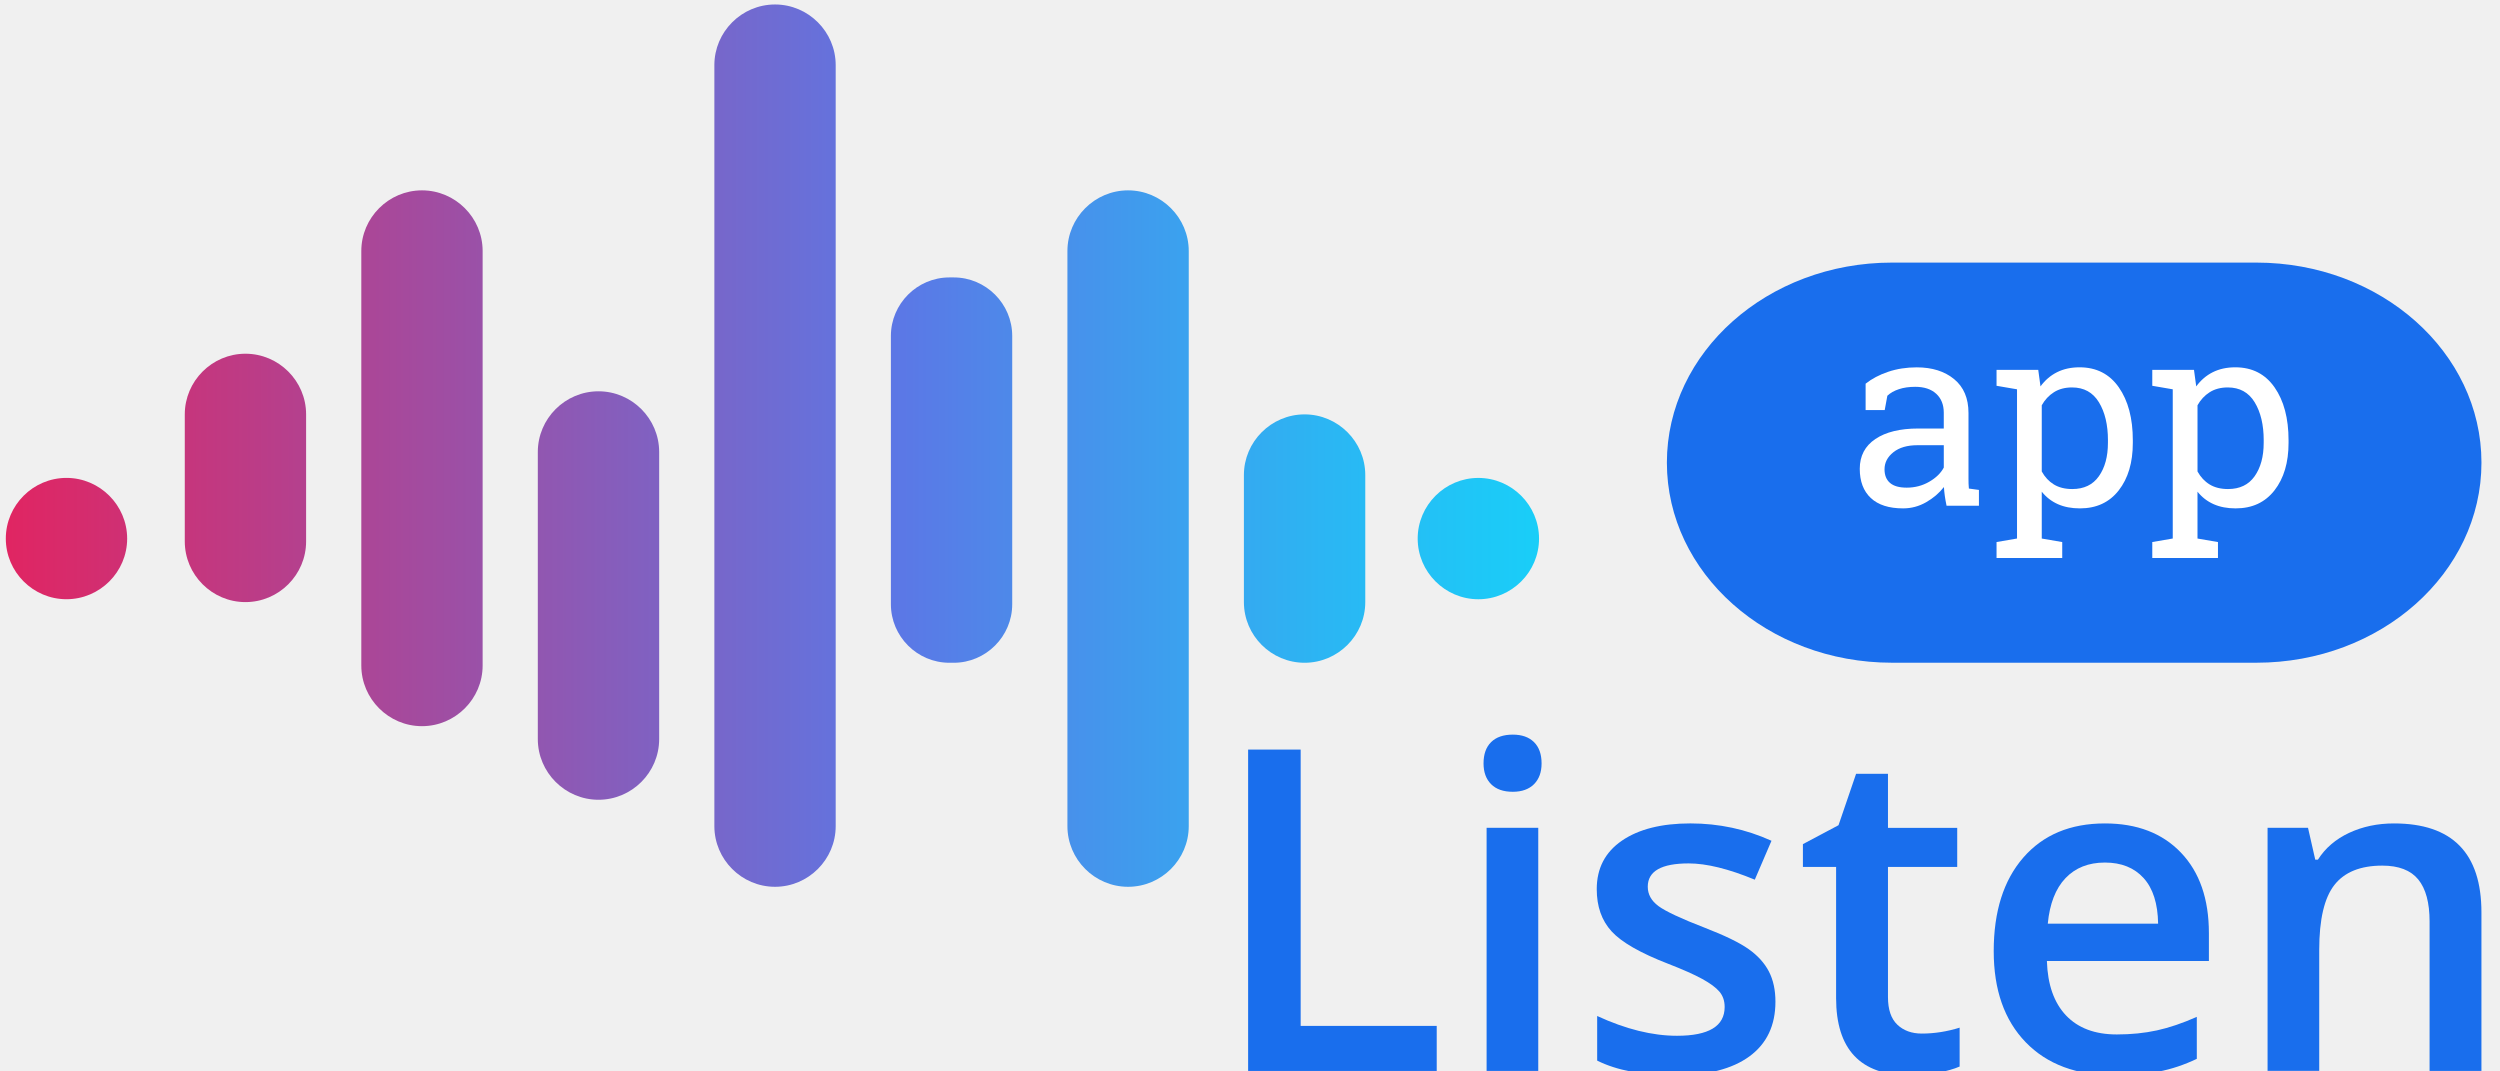
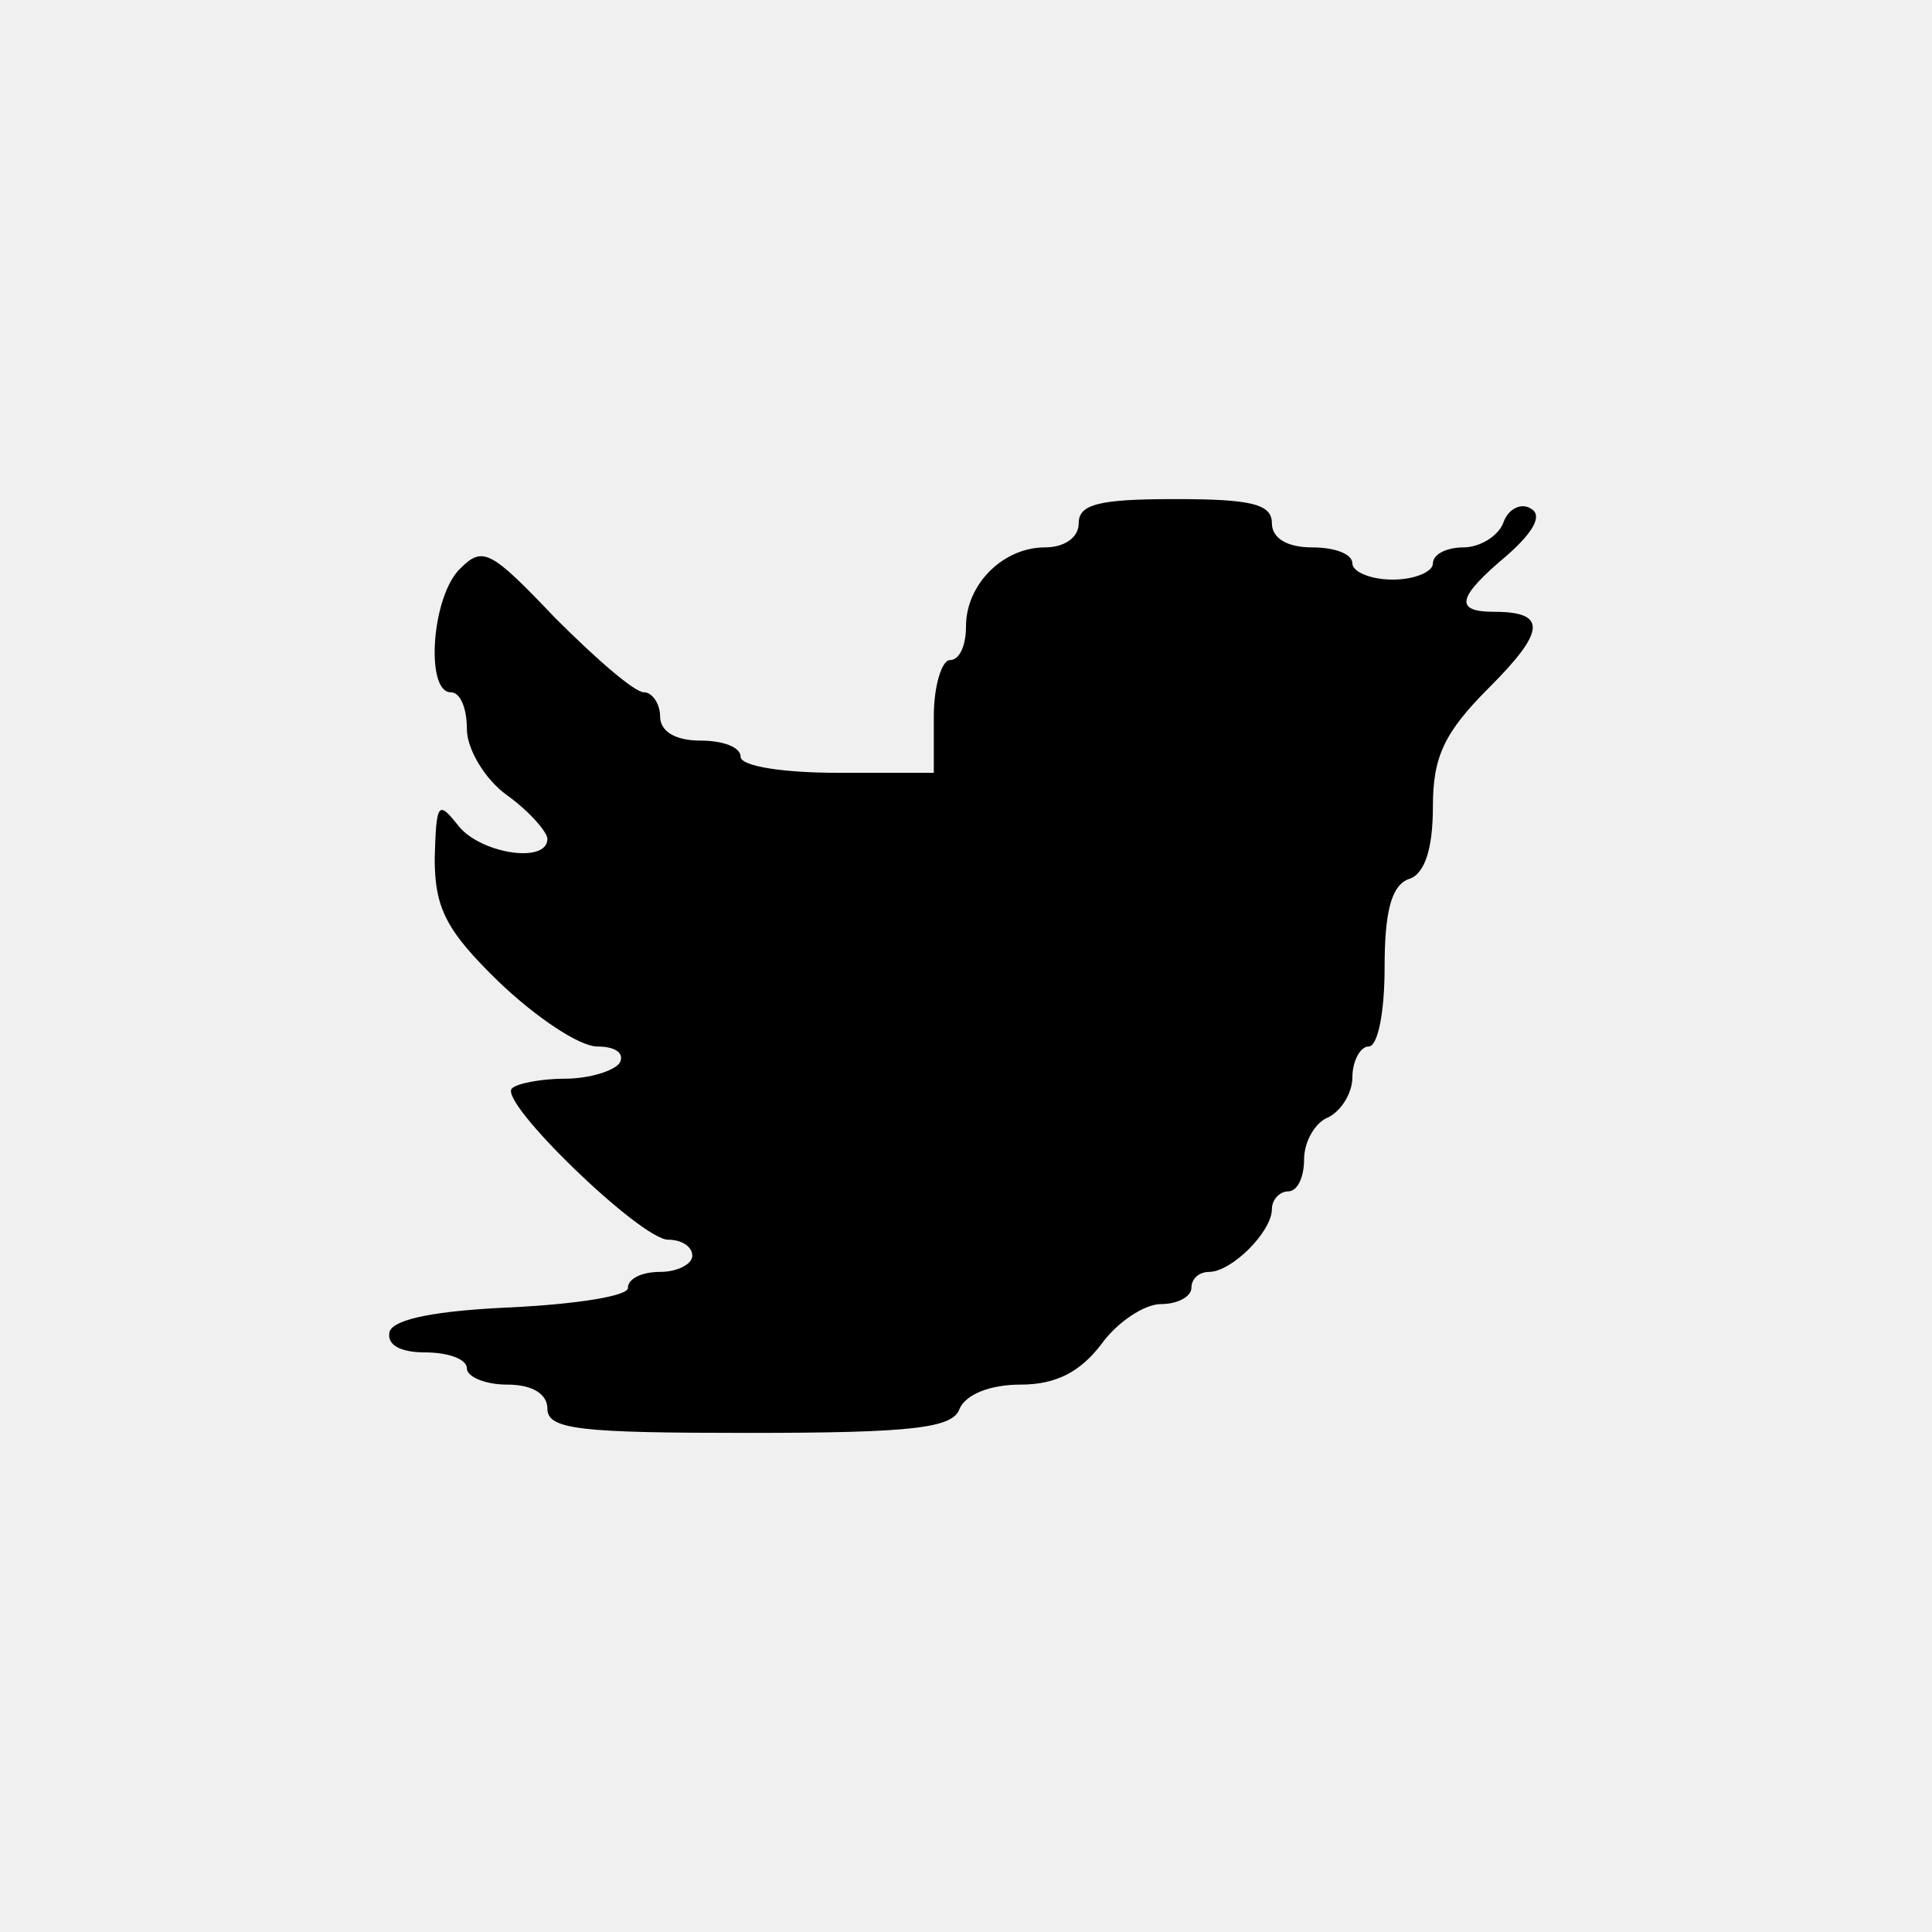
- <svg xmlns="http://www.w3.org/2000/svg" version="1.1" x="0px" y="0px" width="116.625px" height="49.959px" viewBox="0 0 116.625 49.959" enable-background="new 0 0 116.625 49.959" xml:space="preserve">
-   <g id="Layer_1">
- </g>
-   <g id="Layer_2">
-     <g>
-       <linearGradient id="SVGID_1_" gradientUnits="userSpaceOnUse" x1="-9.253" y1="22.295" x2="93.085" y2="22.295">
-         <stop offset="0" style="stop-color:#FF1244" />
-         <stop offset="0.502" style="stop-color:#5B78E6" />
-         <stop offset="0.558" style="stop-color:#4C8BEA" />
-         <stop offset="0.696" style="stop-color:#2BB6F3" />
-         <stop offset="0.82" style="stop-color:#14D5FA" />
-         <stop offset="0.926" style="stop-color:#05E7FE" />
-         <stop offset="1" style="stop-color:#00EEFF" />
-       </linearGradient>
-       <path fill="url(#SVGID_1_)" d="M11.45,28.088L11.45,28.088c-1.556,0-2.83-1.273-2.83-2.83v-5.927c0-1.556,1.274-2.83,2.83-2.83    l0,0c1.557,0,2.83,1.274,2.83,2.83v5.927C14.28,26.815,13.007,28.088,11.45,28.088z" />
-       <linearGradient id="SVGID_2_" gradientUnits="userSpaceOnUse" x1="-9.255" y1="25.125" x2="93.1" y2="25.125">
-         <stop offset="0" style="stop-color:#FF1244" />
-         <stop offset="0.502" style="stop-color:#5B78E6" />
-         <stop offset="0.558" style="stop-color:#4C8BEA" />
-         <stop offset="0.696" style="stop-color:#2BB6F3" />
-         <stop offset="0.82" style="stop-color:#14D5FA" />
-         <stop offset="0.926" style="stop-color:#05E7FE" />
-         <stop offset="1" style="stop-color:#00EEFF" />
-       </linearGradient>
-       <path fill="url(#SVGID_2_)" d="M3.101,22.294L3.101,22.294c-1.557,0-2.83,1.274-2.83,2.831l0,0c0,1.557,1.273,2.829,2.83,2.829    l0,0c1.557,0,2.831-1.272,2.831-2.829l0,0C5.931,23.568,4.657,22.294,3.101,22.294z" />
-       <linearGradient id="SVGID_3_" gradientUnits="userSpaceOnUse" x1="-9.252" y1="21.378" x2="93.086" y2="21.378">
-         <stop offset="0" style="stop-color:#FF1244" />
-         <stop offset="0.502" style="stop-color:#5B78E6" />
-         <stop offset="0.558" style="stop-color:#4C8BEA" />
-         <stop offset="0.696" style="stop-color:#2BB6F3" />
-         <stop offset="0.82" style="stop-color:#14D5FA" />
-         <stop offset="0.926" style="stop-color:#05E7FE" />
-         <stop offset="1" style="stop-color:#00EEFF" />
-       </linearGradient>
-       <path fill="url(#SVGID_3_)" d="M19.685,33.876L19.685,33.876c-1.556,0-2.83-1.273-2.83-2.83V11.711    c0-1.557,1.274-2.831,2.83-2.831l0,0c1.557,0,2.83,1.273,2.83,2.831v19.334C22.515,32.603,21.241,33.876,19.685,33.876z" />
-       <linearGradient id="SVGID_4_" gradientUnits="userSpaceOnUse" x1="-9.255" y1="27.782" x2="93.091" y2="27.782">
-         <stop offset="0" style="stop-color:#FF1244" />
-         <stop offset="0.502" style="stop-color:#5B78E6" />
-         <stop offset="0.558" style="stop-color:#4C8BEA" />
-         <stop offset="0.696" style="stop-color:#2BB6F3" />
-         <stop offset="0.82" style="stop-color:#14D5FA" />
-         <stop offset="0.926" style="stop-color:#05E7FE" />
-         <stop offset="1" style="stop-color:#00EEFF" />
-       </linearGradient>
-       <path fill="url(#SVGID_4_)" d="M27.92,37.309L27.92,37.309c-1.557,0-2.831-1.273-2.831-2.831V21.084    c0-1.557,1.273-2.83,2.831-2.83l0,0c1.557,0,2.83,1.273,2.83,2.83v13.394C30.75,36.036,29.477,37.309,27.92,37.309z" />
-       <linearGradient id="SVGID_5_" gradientUnits="userSpaceOnUse" x1="-9.267" y1="25.125" x2="93.097" y2="25.125">
-         <stop offset="0" style="stop-color:#FF1244" />
-         <stop offset="0.502" style="stop-color:#5B78E6" />
-         <stop offset="0.558" style="stop-color:#4C8BEA" />
-         <stop offset="0.696" style="stop-color:#2BB6F3" />
-         <stop offset="0.82" style="stop-color:#14D5FA" />
-         <stop offset="0.926" style="stop-color:#05E7FE" />
-         <stop offset="1" style="stop-color:#00EEFF" />
-       </linearGradient>
-       <path fill="url(#SVGID_5_)" d="M60.859,30.918L60.859,30.918c1.557,0,2.831-1.273,2.831-2.83v-5.927    c0-1.556-1.273-2.83-2.831-2.83l0,0c-1.557,0-2.831,1.274-2.831,2.83v5.927C58.028,29.646,59.302,30.918,60.859,30.918z" />
-       <linearGradient id="SVGID_6_" gradientUnits="userSpaceOnUse" x1="-9.254" y1="25.125" x2="93.092" y2="25.125">
-         <stop offset="0" style="stop-color:#FF1244" />
-         <stop offset="0.502" style="stop-color:#5B78E6" />
-         <stop offset="0.558" style="stop-color:#4C8BEA" />
-         <stop offset="0.696" style="stop-color:#2BB6F3" />
-         <stop offset="0.82" style="stop-color:#14D5FA" />
-         <stop offset="0.926" style="stop-color:#05E7FE" />
-         <stop offset="1" style="stop-color:#00EEFF" />
-       </linearGradient>
-       <path fill="url(#SVGID_6_)" d="M52.625,41.369L52.625,41.369c1.556,0,2.83-1.273,2.83-2.83V11.711c0-1.557-1.274-2.831-2.83-2.831    l0,0c-1.557,0-2.83,1.273-2.83,2.831v26.828C49.795,40.096,51.068,41.369,52.625,41.369z" />
-       <linearGradient id="SVGID_7_" gradientUnits="userSpaceOnUse" x1="-9.259" y1="21.93" x2="93.096" y2="21.93">
-         <stop offset="0" style="stop-color:#FF1244" />
-         <stop offset="0.502" style="stop-color:#5B78E6" />
-         <stop offset="0.558" style="stop-color:#4C8BEA" />
-         <stop offset="0.696" style="stop-color:#2BB6F3" />
-         <stop offset="0.82" style="stop-color:#14D5FA" />
-         <stop offset="0.926" style="stop-color:#05E7FE" />
-         <stop offset="1" style="stop-color:#00EEFF" />
-       </linearGradient>
-       <path fill="url(#SVGID_7_)" d="M44.289,30.918h0.202c1.5,0,2.729-1.229,2.729-2.729V15.671c0-1.501-1.229-2.729-2.729-2.729    h-0.202c-1.501,0-2.729,1.229-2.729,2.729v12.518C41.56,29.69,42.788,30.918,44.289,30.918z" />
-       <linearGradient id="SVGID_8_" gradientUnits="userSpaceOnUse" x1="-9.254" y1="20.789" x2="93.091" y2="20.789">
-         <stop offset="0" style="stop-color:#FF1244" />
-         <stop offset="0.502" style="stop-color:#5B78E6" />
-         <stop offset="0.558" style="stop-color:#4C8BEA" />
-         <stop offset="0.696" style="stop-color:#2BB6F3" />
-         <stop offset="0.82" style="stop-color:#14D5FA" />
-         <stop offset="0.926" style="stop-color:#05E7FE" />
-         <stop offset="1" style="stop-color:#00EEFF" />
-       </linearGradient>
-       <path fill="url(#SVGID_8_)" d="M36.155,41.369L36.155,41.369c-1.557,0-2.83-1.273-2.83-2.83v-35.5c0-1.556,1.273-2.83,2.83-2.83    l0,0c1.556,0,2.83,1.274,2.83,2.83v35.5C38.985,40.096,37.711,41.369,36.155,41.369z" />
-       <linearGradient id="SVGID_9_" gradientUnits="userSpaceOnUse" x1="-9.254" y1="25.125" x2="93.093" y2="25.125">
-         <stop offset="0" style="stop-color:#FF1244" />
-         <stop offset="0.502" style="stop-color:#5B78E6" />
-         <stop offset="0.558" style="stop-color:#4C8BEA" />
-         <stop offset="0.696" style="stop-color:#2BB6F3" />
-         <stop offset="0.82" style="stop-color:#14D5FA" />
-         <stop offset="0.926" style="stop-color:#05E7FE" />
-         <stop offset="1" style="stop-color:#00EEFF" />
-       </linearGradient>
-       <path fill="url(#SVGID_9_)" d="M68.965,27.955L68.965,27.955c1.557,0,2.831-1.272,2.831-2.829l0,0    c0-1.557-1.274-2.831-2.831-2.831l0,0c-1.556,0-2.83,1.274-2.83,2.831l0,0C66.135,26.682,67.409,27.955,68.965,27.955z" />
-     </g>
-     <g>
-       <path fill="#196EED" d="M58.225,49.959V34.968h2.451v12.89h6.347v2.102H58.225z" />
-       <path fill="#196EED" d="M69.207,35.613c0-0.43,0.118-0.762,0.354-0.994c0.236-0.232,0.573-0.349,1.01-0.349    c0.424,0,0.753,0.116,0.99,0.349c0.235,0.232,0.354,0.564,0.354,0.994c0,0.41-0.118,0.733-0.354,0.97    c-0.236,0.235-0.566,0.354-0.99,0.354c-0.438,0-0.774-0.118-1.01-0.354C69.325,36.347,69.207,36.023,69.207,35.613z M71.76,49.959    h-2.41V38.618h2.41V49.959z" />
-       <path fill="#196EED" d="M82.824,46.729c0,1.107-0.403,1.957-1.21,2.549c-0.807,0.591-1.962,0.887-3.466,0.887    c-1.511,0-2.724-0.229-3.64-0.688v-2.081c1.333,0.615,2.574,0.923,3.722,0.923c1.483,0,2.225-0.447,2.225-1.344    c0-0.287-0.082-0.525-0.246-0.717s-0.434-0.391-0.81-0.596s-0.899-0.437-1.569-0.697c-1.306-0.505-2.189-1.011-2.65-1.518    c-0.462-0.505-0.692-1.161-0.692-1.969c0-0.97,0.391-1.724,1.174-2.261c0.783-0.536,1.848-0.805,3.194-0.805    c1.333,0,2.594,0.271,3.784,0.81l-0.779,1.815c-1.224-0.506-2.252-0.759-3.086-0.759c-1.271,0-1.907,0.362-1.907,1.087    c0,0.355,0.166,0.656,0.497,0.902s1.055,0.585,2.169,1.015c0.937,0.363,1.617,0.694,2.041,0.995s0.738,0.647,0.943,1.041    C82.722,45.712,82.824,46.183,82.824,46.729z" />
-       <path fill="#196EED" d="M89.653,48.216c0.588,0,1.176-0.093,1.764-0.276v1.814c-0.267,0.116-0.61,0.214-1.03,0.292    c-0.421,0.079-0.856,0.118-1.308,0.118c-2.283,0-3.425-1.203-3.425-3.609v-6.111h-1.548v-1.066l1.661-0.882l0.82-2.399h1.487    v2.522h3.23v1.825h-3.23v6.07c0,0.581,0.145,1.01,0.436,1.287C88.8,48.077,89.182,48.216,89.653,48.216z" />
-       <path fill="#196EED" d="M98.636,50.164c-1.764,0-3.143-0.515-4.137-1.543c-0.995-1.029-1.492-2.445-1.492-4.25    c0-1.853,0.461-3.309,1.384-4.369c0.923-1.059,2.191-1.589,3.804-1.589c1.497,0,2.68,0.455,3.548,1.364s1.302,2.16,1.302,3.752    v1.303h-7.557c0.034,1.101,0.332,1.946,0.892,2.538c0.561,0.591,1.35,0.887,2.369,0.887c0.67,0,1.293-0.063,1.871-0.189    c0.578-0.127,1.198-0.337,1.861-0.631v1.958c-0.588,0.281-1.183,0.479-1.784,0.596C100.095,50.105,99.408,50.164,98.636,50.164z     M98.195,40.238c-0.766,0-1.379,0.243-1.841,0.729c-0.461,0.485-0.736,1.192-0.825,2.122h5.147    c-0.014-0.937-0.239-1.646-0.677-2.128C99.562,40.479,98.96,40.238,98.195,40.238z" />
-       <path fill="#196EED" d="M115.76,49.959h-2.42v-6.973c0-0.875-0.176-1.527-0.528-1.959c-0.353-0.43-0.911-0.646-1.677-0.646    c-1.019,0-1.764,0.301-2.235,0.902s-0.708,1.61-0.708,3.024v5.65h-2.41V38.618h1.887l0.338,1.487h0.123    c0.342-0.54,0.827-0.957,1.456-1.252c0.629-0.293,1.326-0.44,2.092-0.44c2.721,0,4.081,1.384,4.081,4.153V49.959z" />
-     </g>
-     <g>
-       <path fill="#196EED" d="M115.76,21.583c0,5.155-4.701,9.333-10.5,9.333h-17c-5.799,0-10.5-4.179-10.5-9.333l0,0    c0-5.155,4.701-9.333,10.5-9.333h17C111.059,12.25,115.76,16.428,115.76,21.583L115.76,21.583z" />
-       <g>
-         <path fill="#FFFFFF" d="M90.807,23.593c-0.035-0.172-0.063-0.326-0.082-0.463s-0.033-0.273-0.041-0.41     c-0.223,0.285-0.501,0.522-0.835,0.712s-0.69,0.284-1.069,0.284c-0.66,0-1.162-0.161-1.506-0.483s-0.516-0.776-0.516-1.362     c0-0.602,0.243-1.065,0.729-1.392s1.153-0.489,2.001-0.489h1.189v-0.738c0-0.371-0.117-0.665-0.352-0.882     s-0.561-0.325-0.979-0.325c-0.289,0-0.544,0.037-0.765,0.111s-0.399,0.176-0.536,0.305l-0.123,0.668h-0.891v-1.23     c0.289-0.23,0.639-0.415,1.049-0.554s0.855-0.208,1.336-0.208c0.719,0,1.301,0.184,1.746,0.551s0.668,0.893,0.668,1.576v3.053     c0,0.082,0.001,0.162,0.003,0.24s0.007,0.156,0.015,0.234l0.469,0.064v0.738H90.807z M88.949,22.749     c0.383,0,0.732-0.092,1.049-0.275s0.543-0.404,0.68-0.662v-1.043h-1.23c-0.473,0-0.847,0.109-1.122,0.328     s-0.413,0.484-0.413,0.797c0,0.277,0.086,0.489,0.258,0.636S88.602,22.749,88.949,22.749z" />
-         <path fill="#FFFFFF" d="M93.139,25.286l0.955-0.164v-6.961l-0.955-0.164v-0.744h1.945l0.105,0.773     c0.211-0.289,0.468-0.51,0.771-0.662s0.653-0.229,1.052-0.229c0.785,0,1.396,0.312,1.831,0.935s0.653,1.446,0.653,2.47v0.123     c0,0.914-0.219,1.651-0.656,2.212s-1.041,0.841-1.811,0.841c-0.391,0-0.733-0.065-1.028-0.196s-0.546-0.325-0.753-0.583v2.186     l0.955,0.164v0.744h-3.064V25.286z M98.336,20.54c0-0.723-0.141-1.314-0.422-1.775s-0.699-0.691-1.254-0.691     c-0.328,0-0.609,0.074-0.844,0.223s-0.424,0.352-0.568,0.609v3.088c0.145,0.262,0.333,0.464,0.565,0.606s0.519,0.214,0.858,0.214     c0.547,0,0.961-0.199,1.242-0.598s0.422-0.916,0.422-1.553V20.54z" />
-         <path fill="#FFFFFF" d="M100.404,25.286l0.955-0.164v-6.961l-0.955-0.164v-0.744h1.945l0.105,0.773     c0.211-0.289,0.468-0.51,0.771-0.662s0.653-0.229,1.052-0.229c0.785,0,1.396,0.312,1.831,0.935s0.653,1.446,0.653,2.47v0.123     c0,0.914-0.219,1.651-0.656,2.212s-1.041,0.841-1.811,0.841c-0.391,0-0.733-0.065-1.028-0.196s-0.546-0.325-0.753-0.583v2.186     l0.955,0.164v0.744h-3.064V25.286z M105.602,20.54c0-0.723-0.141-1.314-0.422-1.775s-0.699-0.691-1.254-0.691     c-0.328,0-0.609,0.074-0.844,0.223s-0.424,0.352-0.568,0.609v3.088c0.145,0.262,0.333,0.464,0.565,0.606s0.519,0.214,0.858,0.214     c0.547,0,0.961-0.199,1.242-0.598s0.422-0.916,0.422-1.553V20.54z" />
-       </g>
-     </g>
+ <svg xmlns="http://www.w3.org/2000/svg" version="1.0" width="120pt" height="120pt" viewBox="0 0 120 120" preserveAspectRatio="xMidYMid meet">
+   <g transform="translate(0,120) scale(0.1,-0.1)" fill="#000000" stroke="none">
+     <path d="M670 875 c0 -9 -9 -15 -21 -15 -26 0 -49 -23 -49 -49 0 -12 -4 -21 -10 -21 -5 0 -10 -16 -10 -35 l0 -35 -60 0 c-33 0 -60 4 -60 10 0 6 -11 10 -25 10 -16 0 -25 6 -25 15 0 8 -5 15 -10 15 -6 0 -30 21 -55 46 -40 42 -45 45 -59 31 -18 -17 -22 -77 -6 -77 6 0 10 -10 10 -23 0 -12 11 -31 25 -41 14 -10 25 -23 25 -27 0 -16 -43 -9 -56 9 -12 15 -13 13 -14 -21 0 -31 7 -45 40 -77 23 -22 50 -40 61 -40 11 0 17 -4 14 -10 -3 -5 -19 -10 -34 -10 -15 0 -30 -3 -33 -6 -9 -8 80 -94 97 -94 8 0 15 -4 15 -10 0 -5 -9 -10 -20 -10 -11 0 -20 -4 -20 -10 0 -5 -32 -10 -72 -12 -46 -2 -73 -7 -76 -15 -2 -8 6 -13 22 -13 14 0 26 -4 26 -10 0 -5 11 -10 25 -10 16 0 25 -6 25 -15 0 -13 21 -15 125 -15 102 0 127 3 131 15 4 9 19 15 38 15 22 0 37 8 50 25 10 14 27 25 37 25 11 0 19 5 19 10 0 6 5 10 11 10 14 0 39 25 39 39 0 6 5 11 10 11 6 0 10 9 10 20 0 11 7 23 15 26 8 4 15 15 15 25 0 10 5 19 10 19 6 0 10 22 10 49 0 34 4 51 15 55 10 3 15 19 15 45 0 31 7 46 35 74 35 35 36 47 3 47 -25 0 -23 9 8 35 17 15 22 25 15 29 -6 4 -14 0 -17 -8 -3 -9 -15 -16 -25 -16 -10 0 -19 -4 -19 -10 0 -5 -11 -10 -25 -10 -14 0 -25 5 -25 10 0 6 -11 10 -25 10 -16 0 -25 6 -25 15 0 12 -13 15 -60 15 -47 0 -60 -3 -60 -15z" />
  </g>
</svg>
